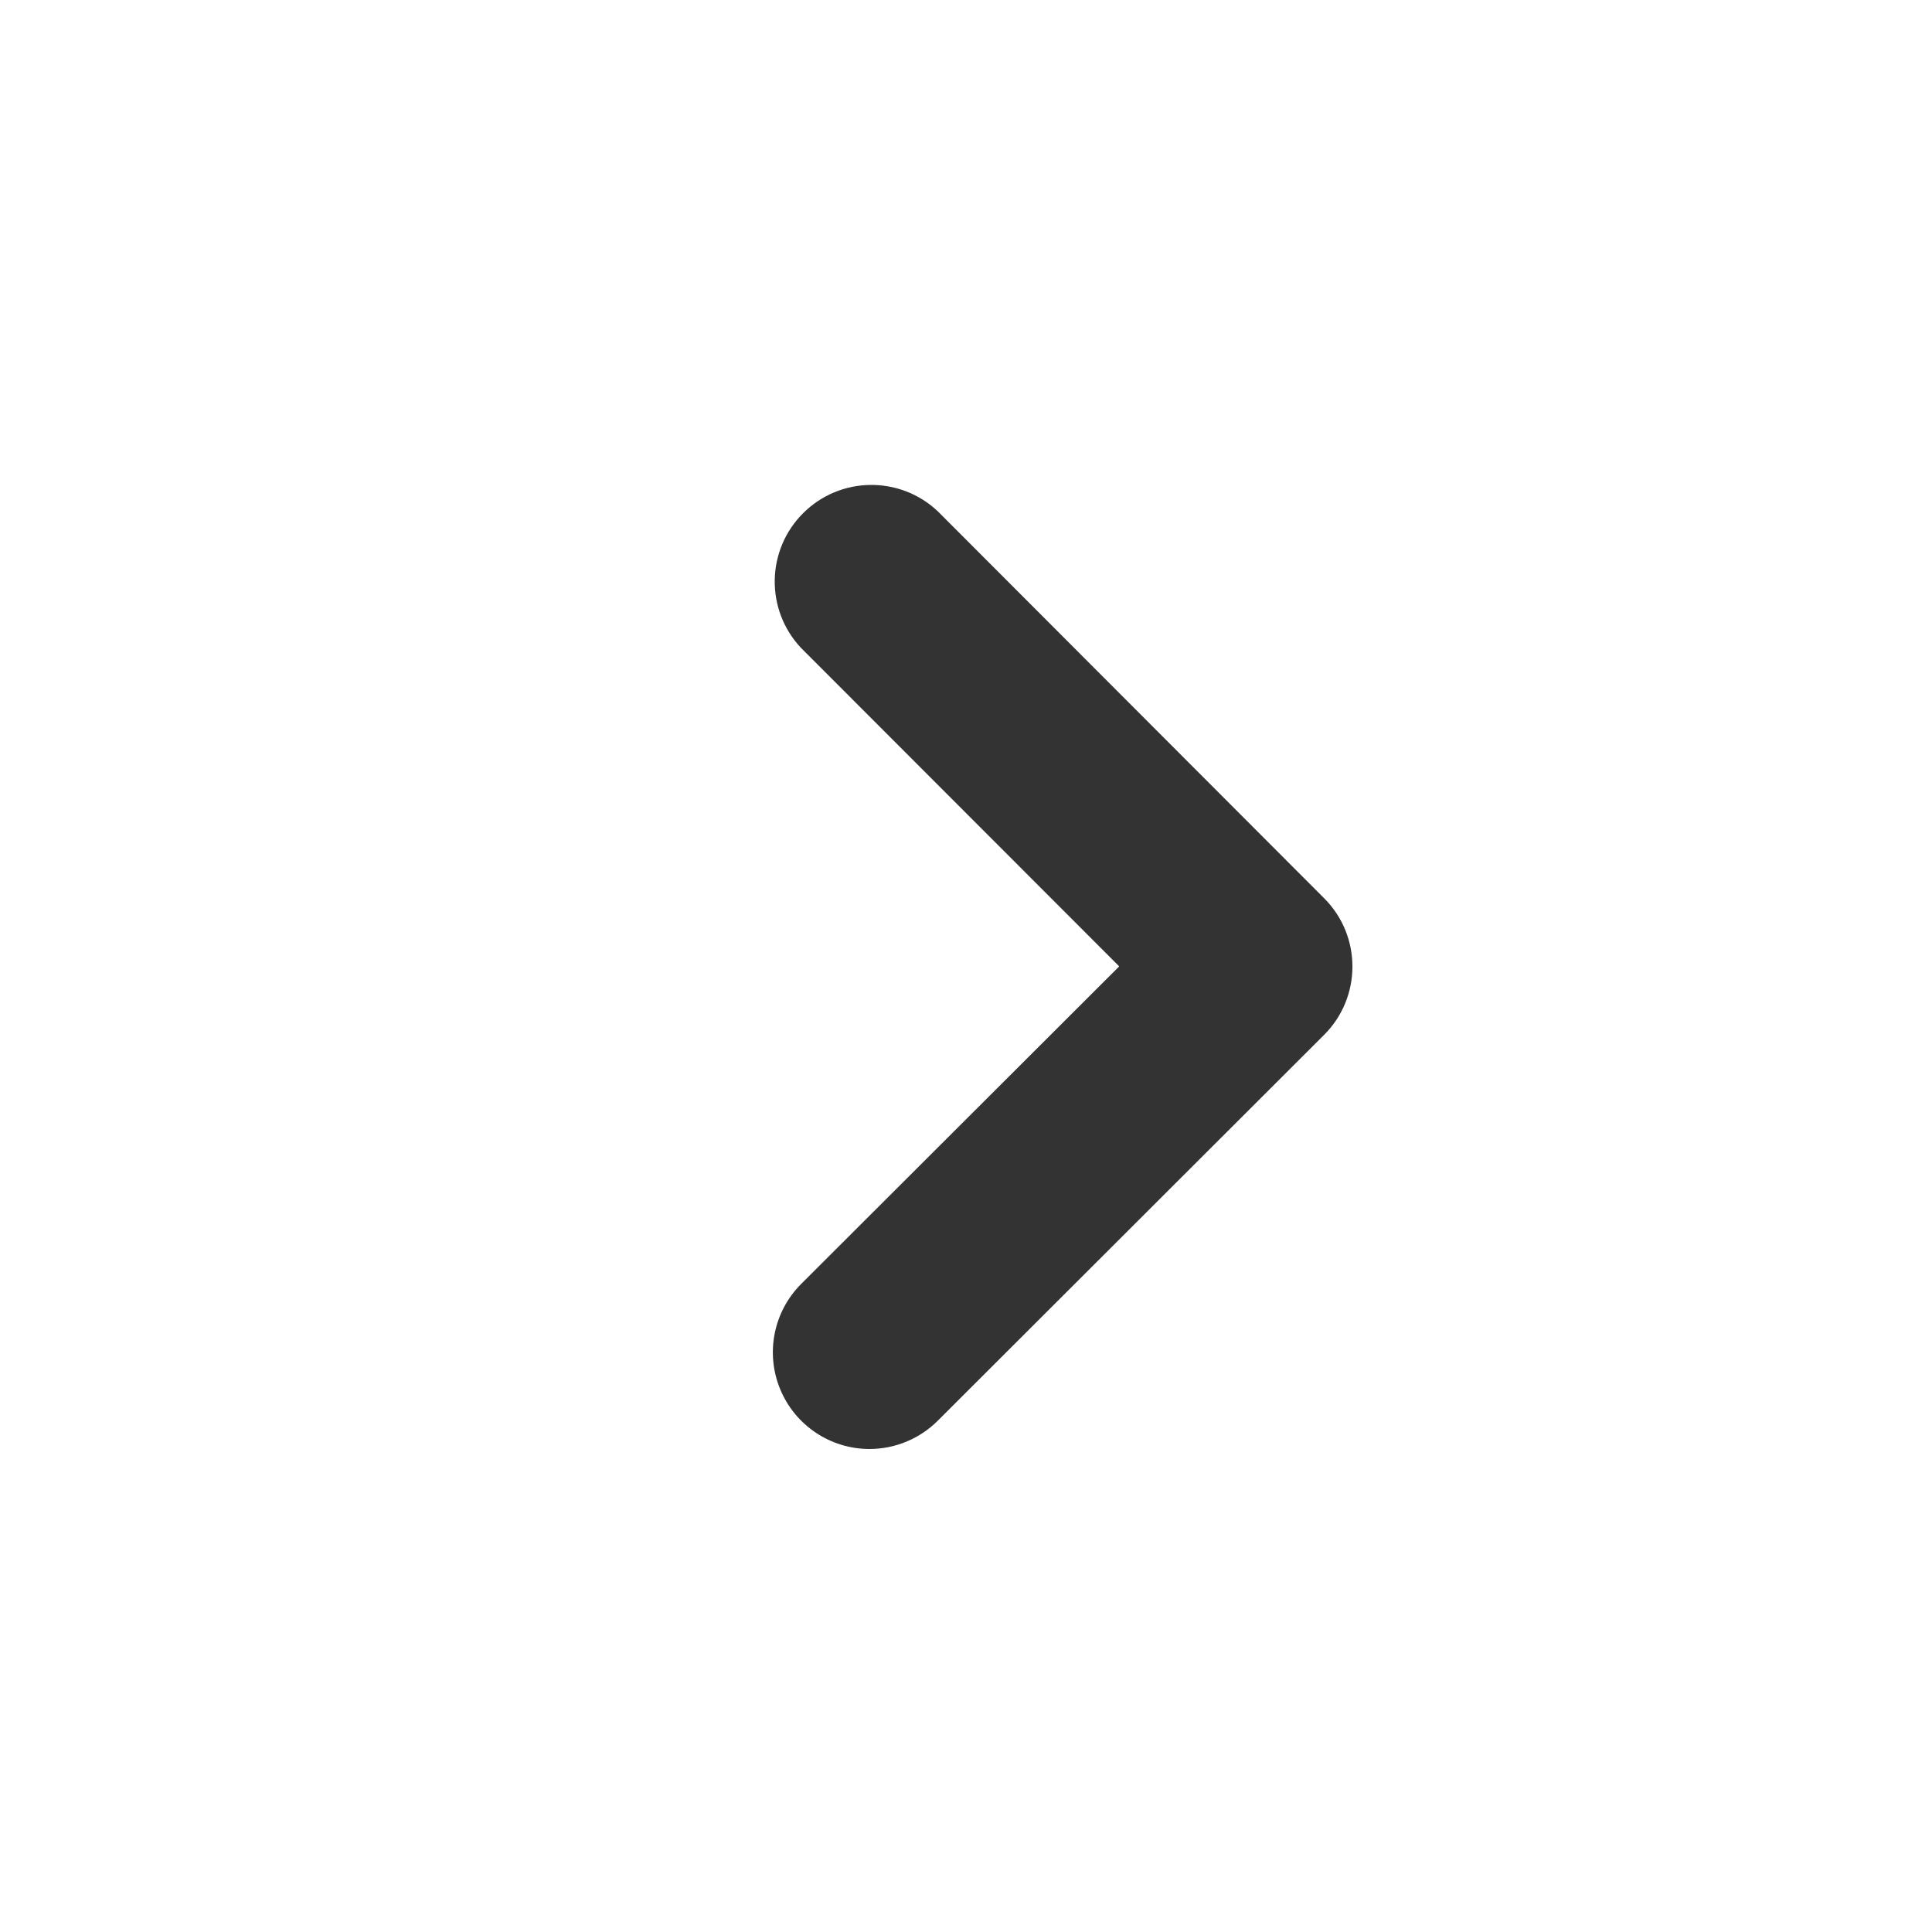
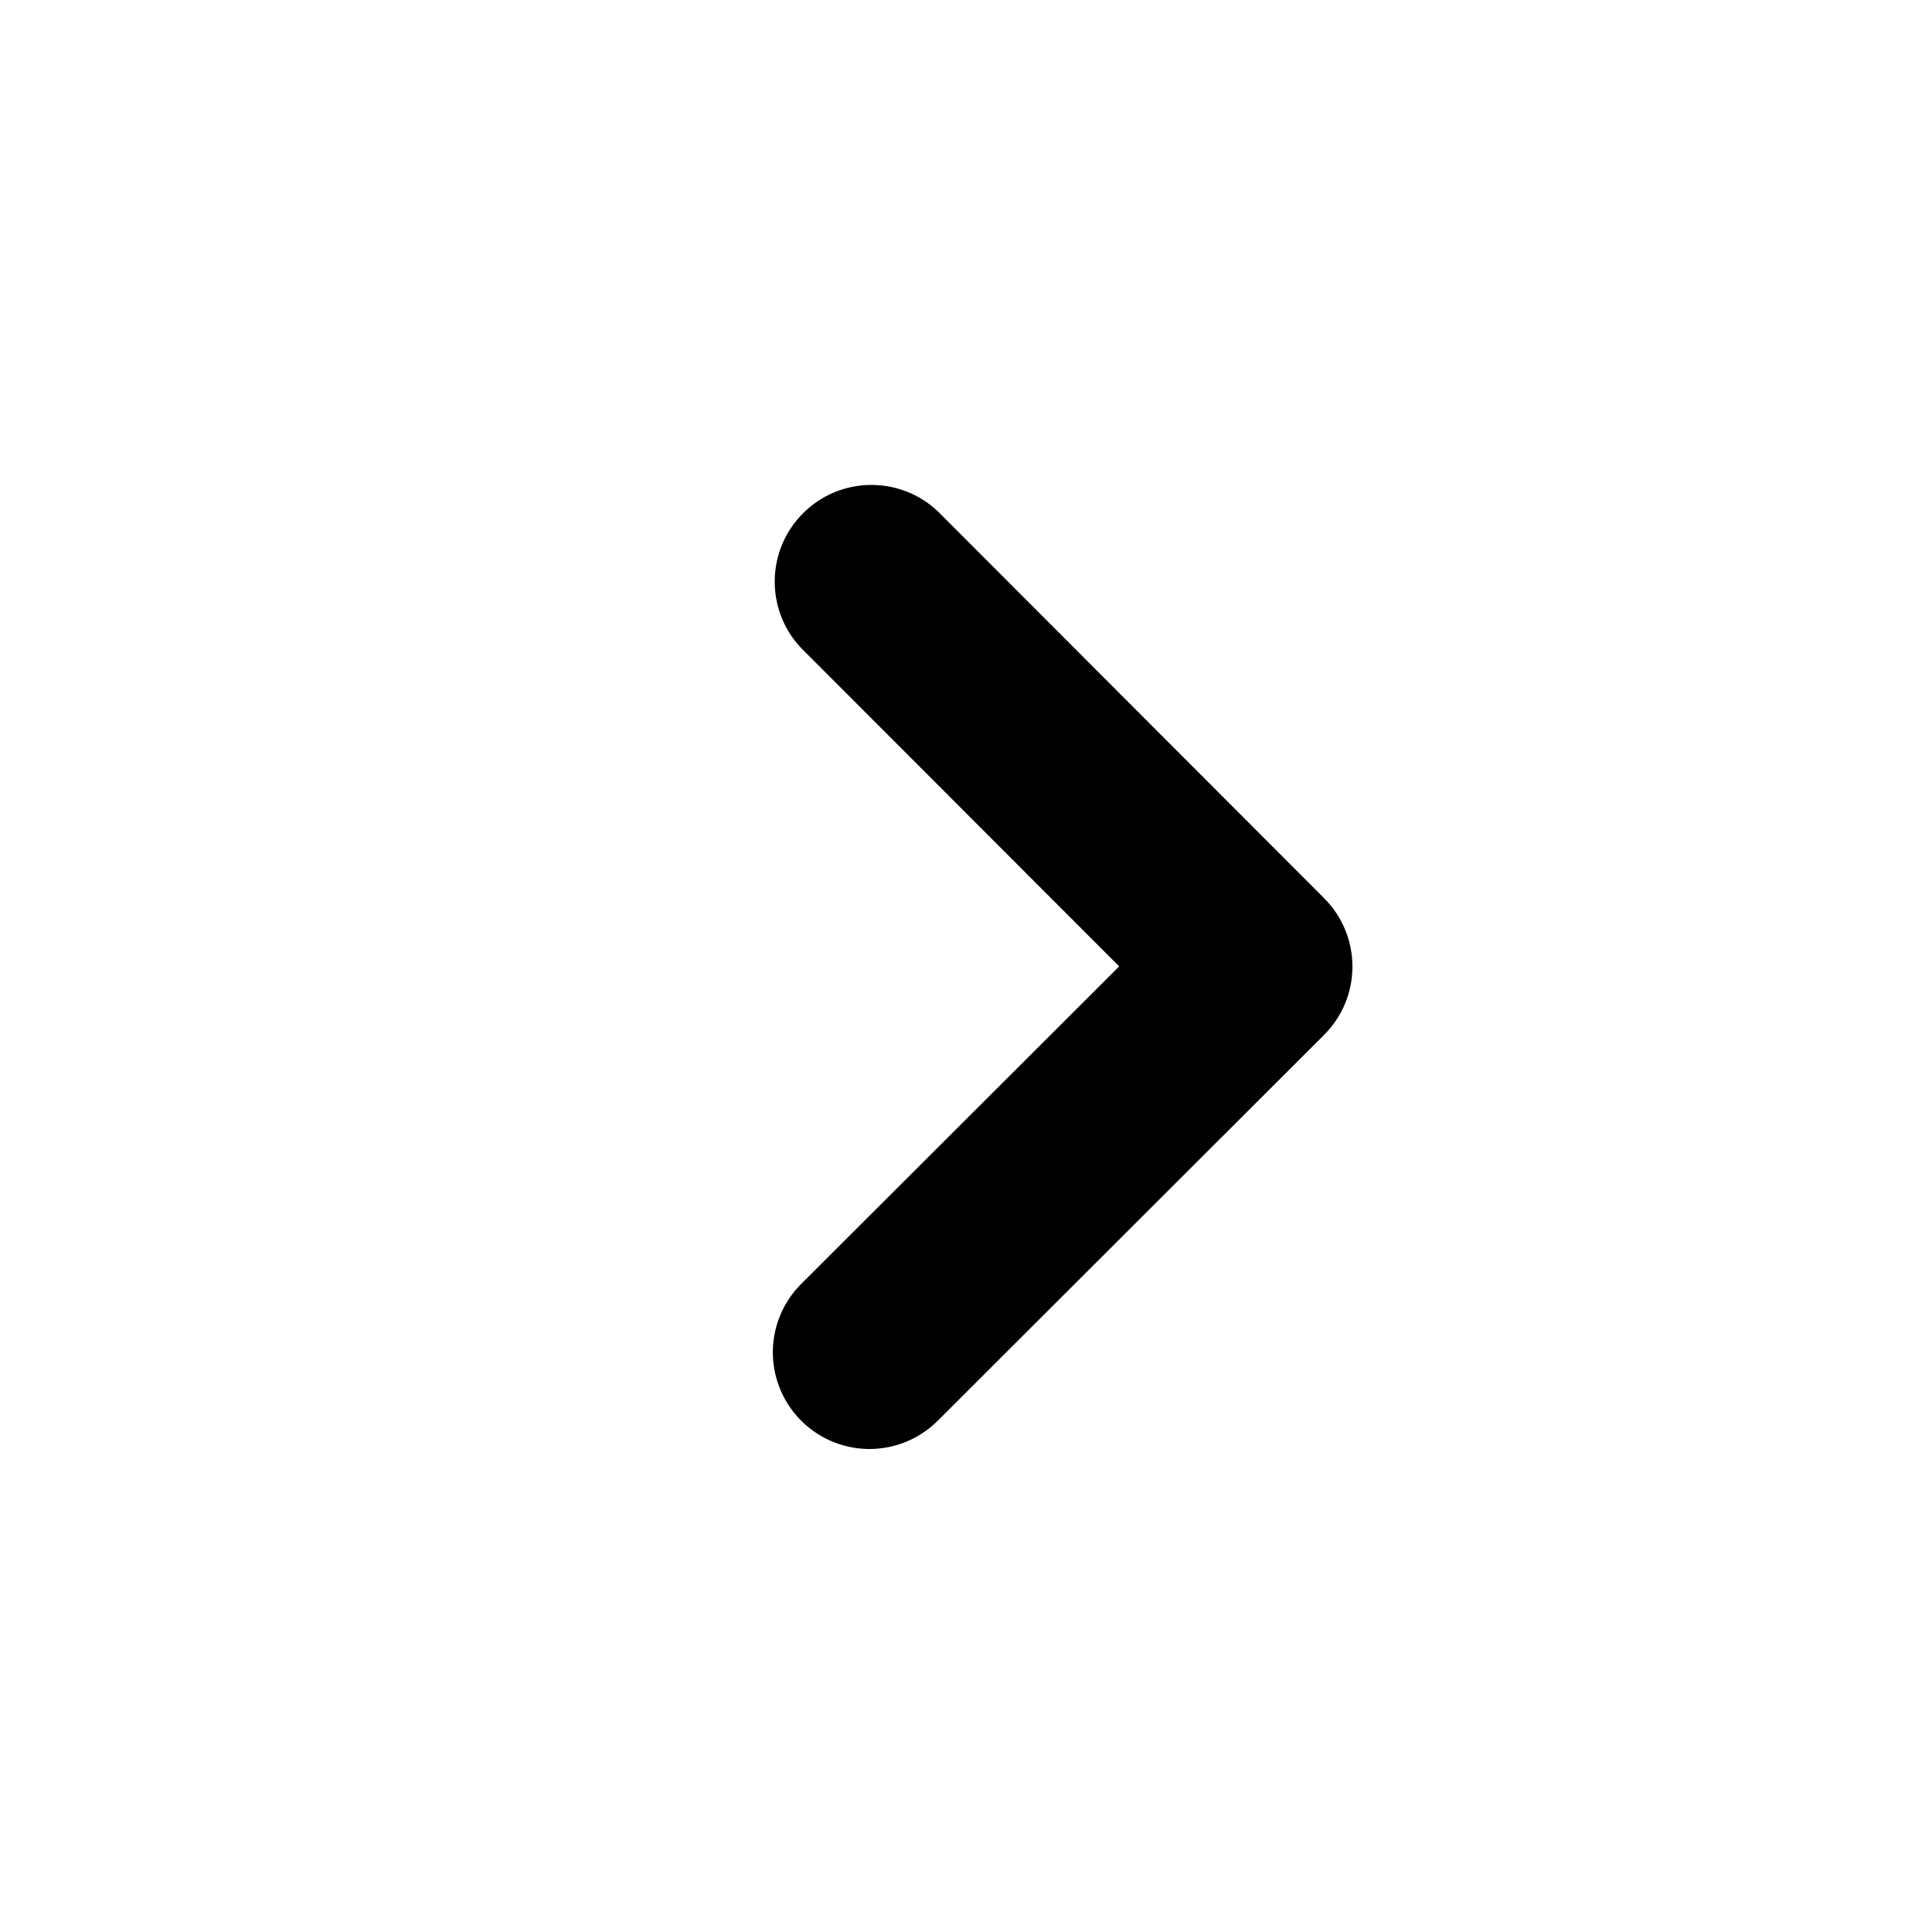
<svg xmlns="http://www.w3.org/2000/svg" t="1617879489953" class="icon" viewBox="0 0 1024 1024" version="1.1" p-id="9317" width="48" height="48">
  <defs>
    <style type="text/css" />
  </defs>
-   <path d="M460.8 768a51.251 51.251 0 0 1-36.198-87.45l168.601-168.345L424.55 343.398a51.251 51.251 0 0 1 72.5-72.396l204.8 205.107a51.2 51.2 0 0 1-0.052 72.397l-204.8 204.544A51.302 51.302 0 0 1 460.8 768" fill="#333333" p-id="9318" />
+   <path d="M460.8 768a51.251 51.251 0 0 1-36.198-87.45l168.601-168.345L424.55 343.398a51.251 51.251 0 0 1 72.5-72.396l204.8 205.107a51.2 51.2 0 0 1-0.052 72.397l-204.8 204.544A51.302 51.302 0 0 1 460.8 768" p-id="9318" />
</svg>
